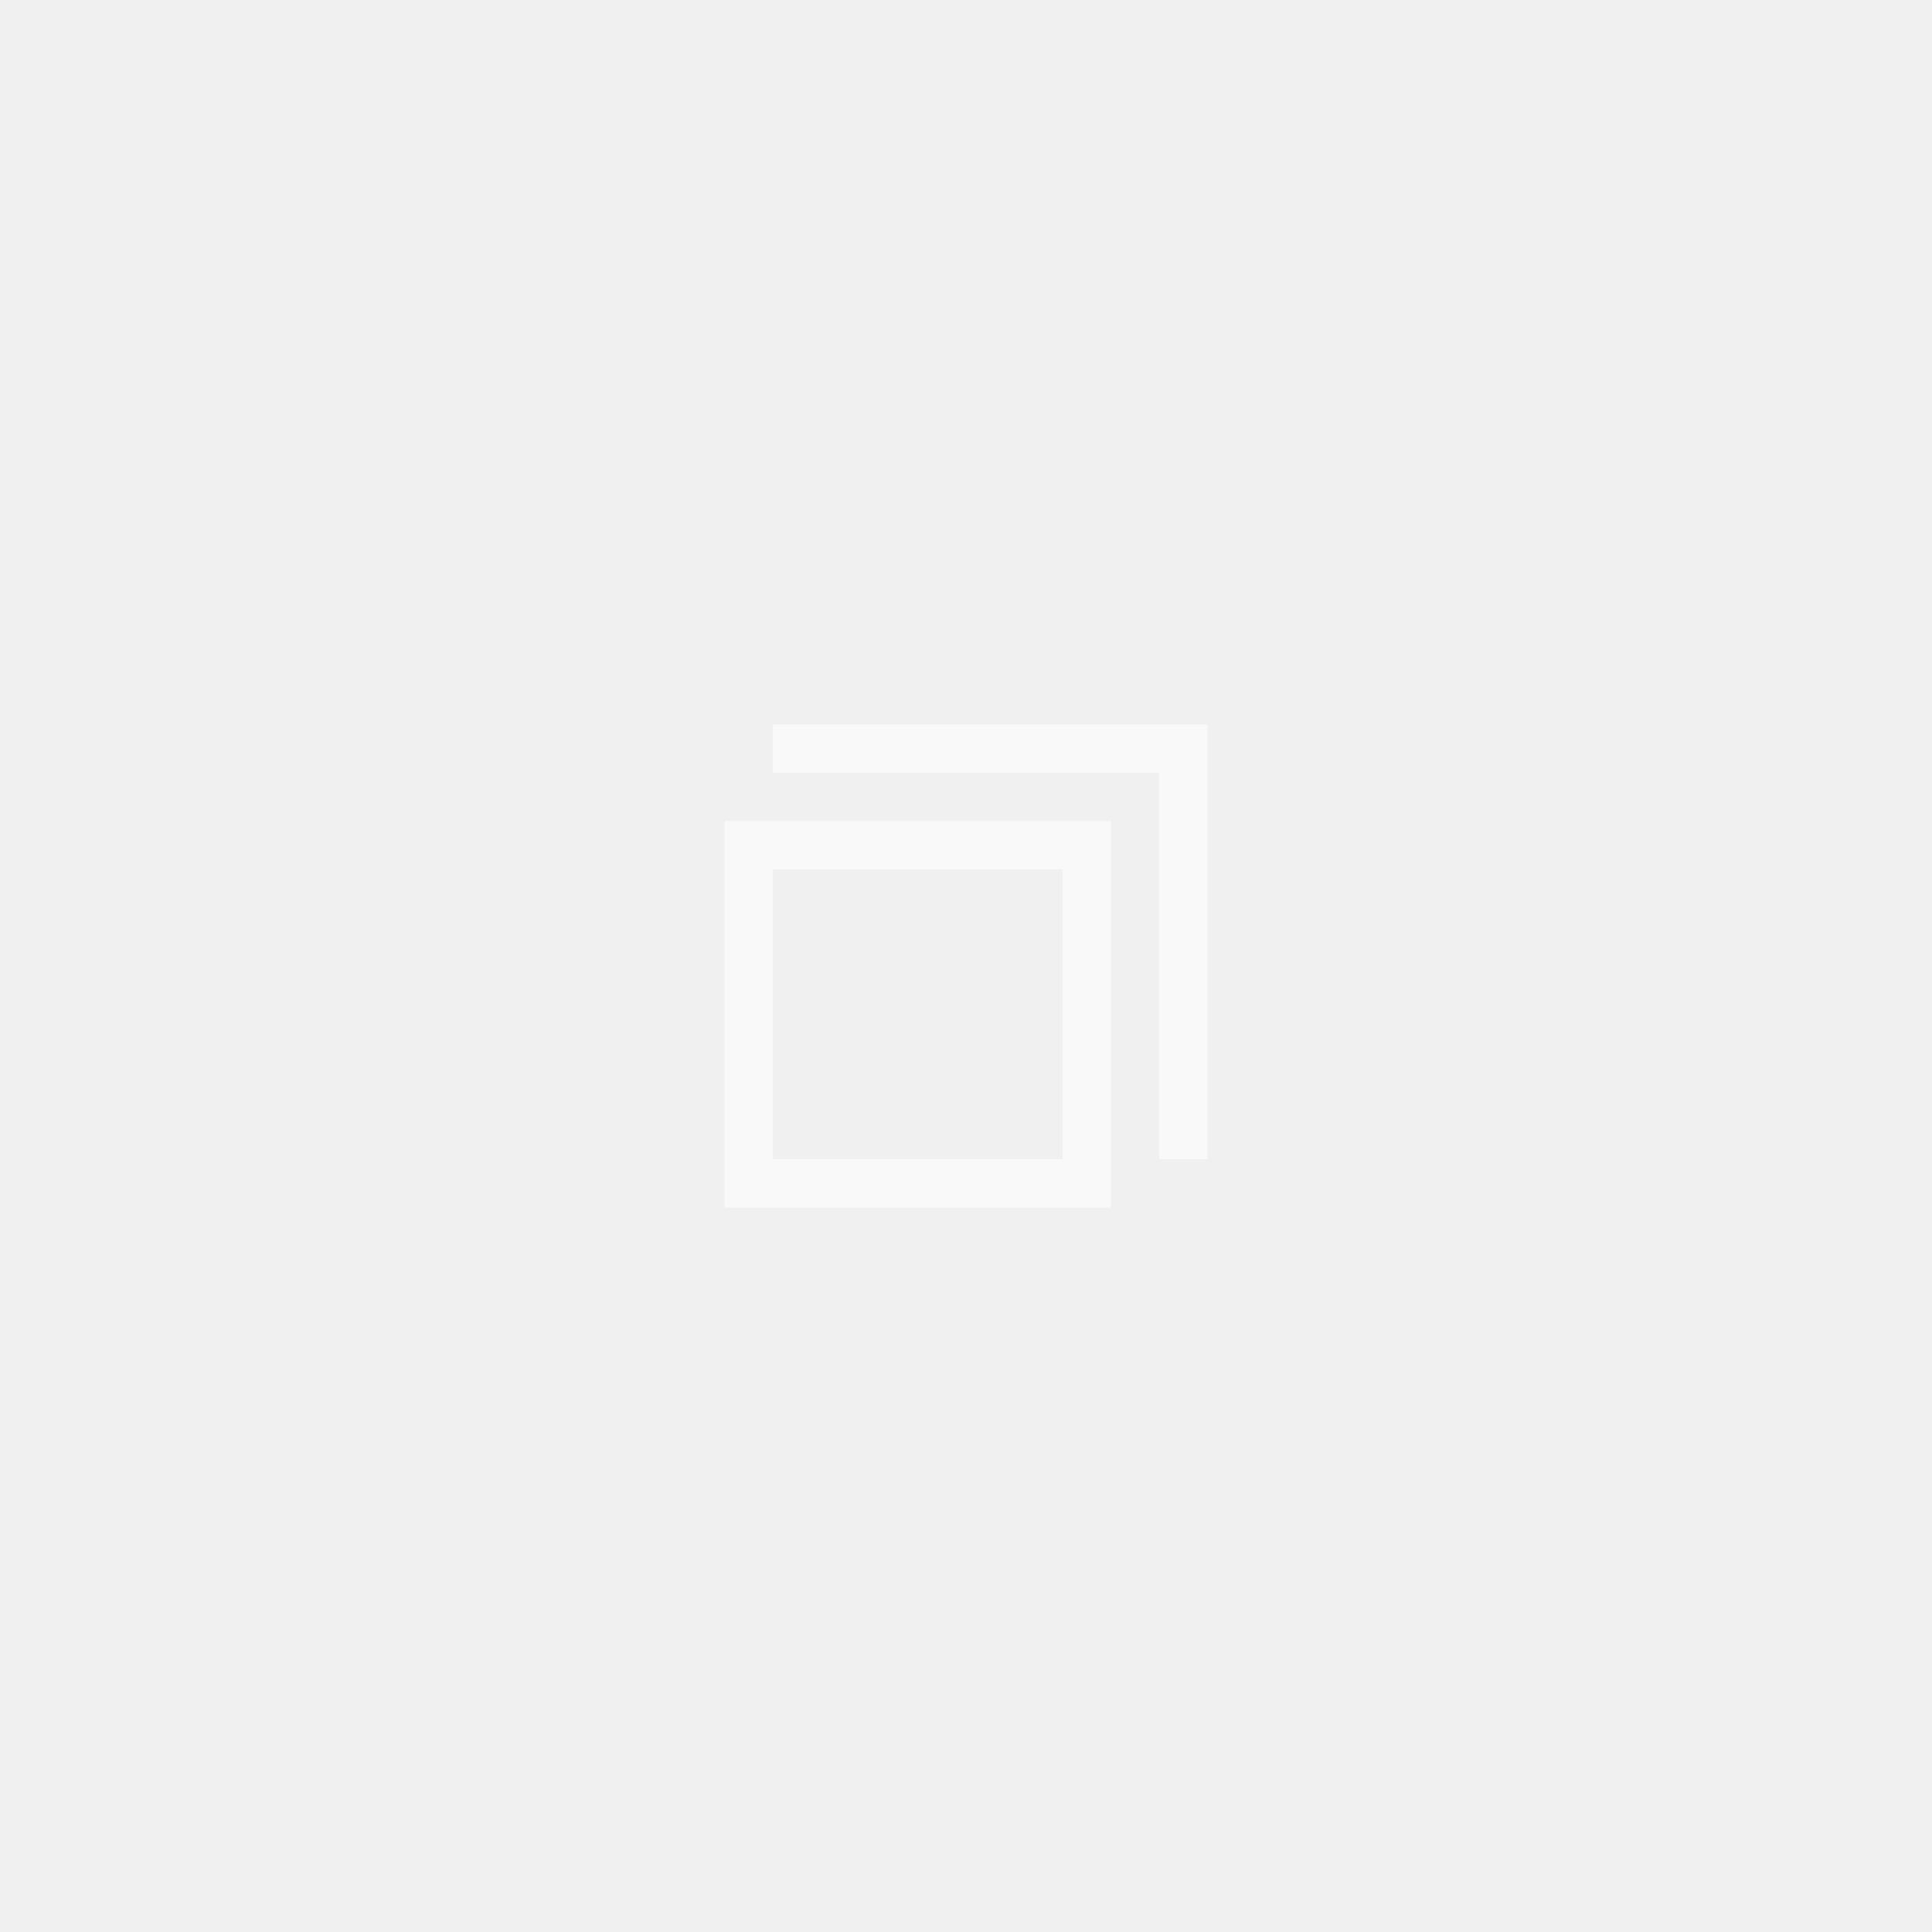
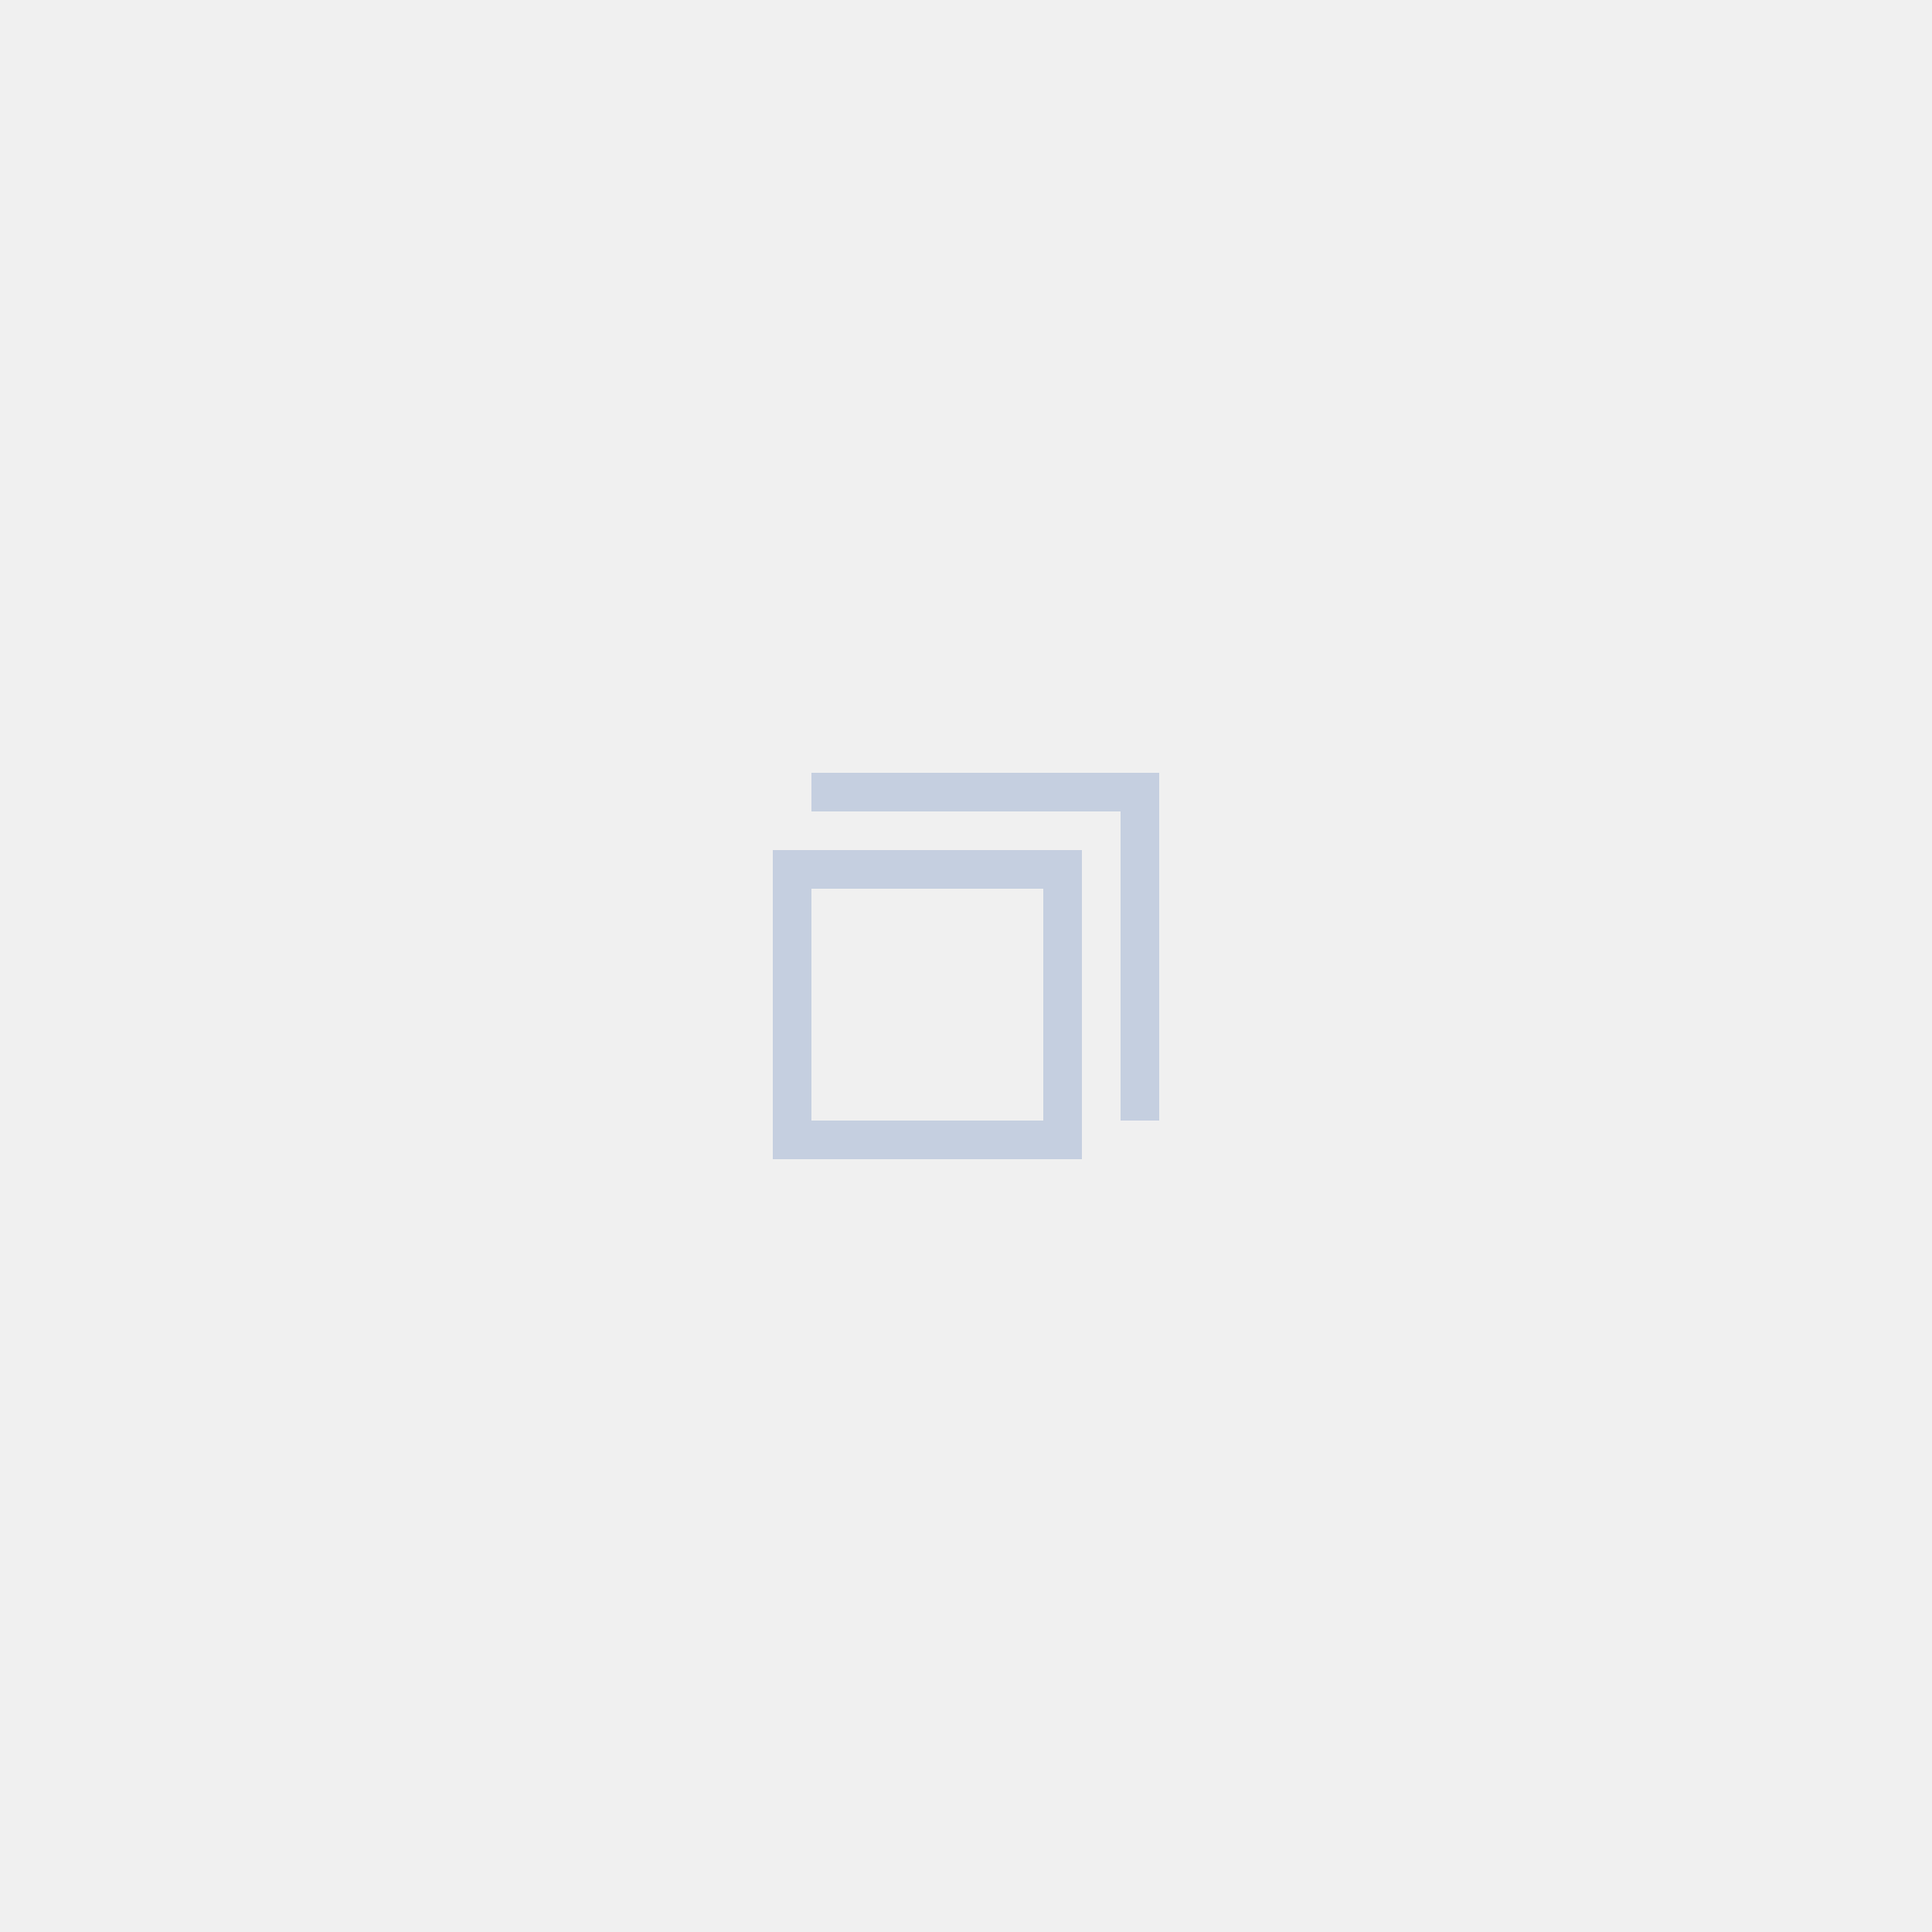
- <svg xmlns="http://www.w3.org/2000/svg" width="40" height="40" viewBox="0 0 40 40">
-   <path fill="#FFF" fill-rule="evenodd" d="M9,1 L1,1 L1,0 L10,0 L10,9 L9,9 L9,1 Z M0,8 L0,4 L0,2 L2,2 L6,2 L8,2 L8,4 L8,8 L8,10 L6,10 L2,10 L0,10 L0,8 Z M1,9 L7,9 L7,3 L1,3 L1,9 Z" opacity=".6" transform="translate(15 15)" />
+ <svg xmlns="http://www.w3.org/2000/svg" width="50px" height="50px" viewBox="0 0 50 50" version="1.1">
+   <g id="页面-1" stroke="none" stroke-width="1" fill="none" fill-rule="evenodd">
+     <g id="第三方标题栏40-24" transform="translate(-977, -53)">
+       <g id="dark-50" transform="translate(853, 31)">
+         <g id="unmaximize_normal" transform="translate(124, 22)">
+           <rect id="矩形" fill-opacity="0.1" fill="#FFFFFF" fill-rule="nonzero" opacity="0" x="0" y="0" width="50" height="50" />
+           <path d="M29,21 L21,21 L21,20 L30,20 L30,29 L29,29 L29,21 Z M20,28 L20,24 L20,22 L22,22 L26,22 L28,22 L28,24 L28,28 L28,30 L26,30 L22,30 L20,30 L20,28 Z M21,29 L27,29 L27,23 L21,23 L21,29 Z" id="形状" fill="#C5CFE0" />
+         </g>
+       </g>
+     </g>
+   </g>
</svg>
